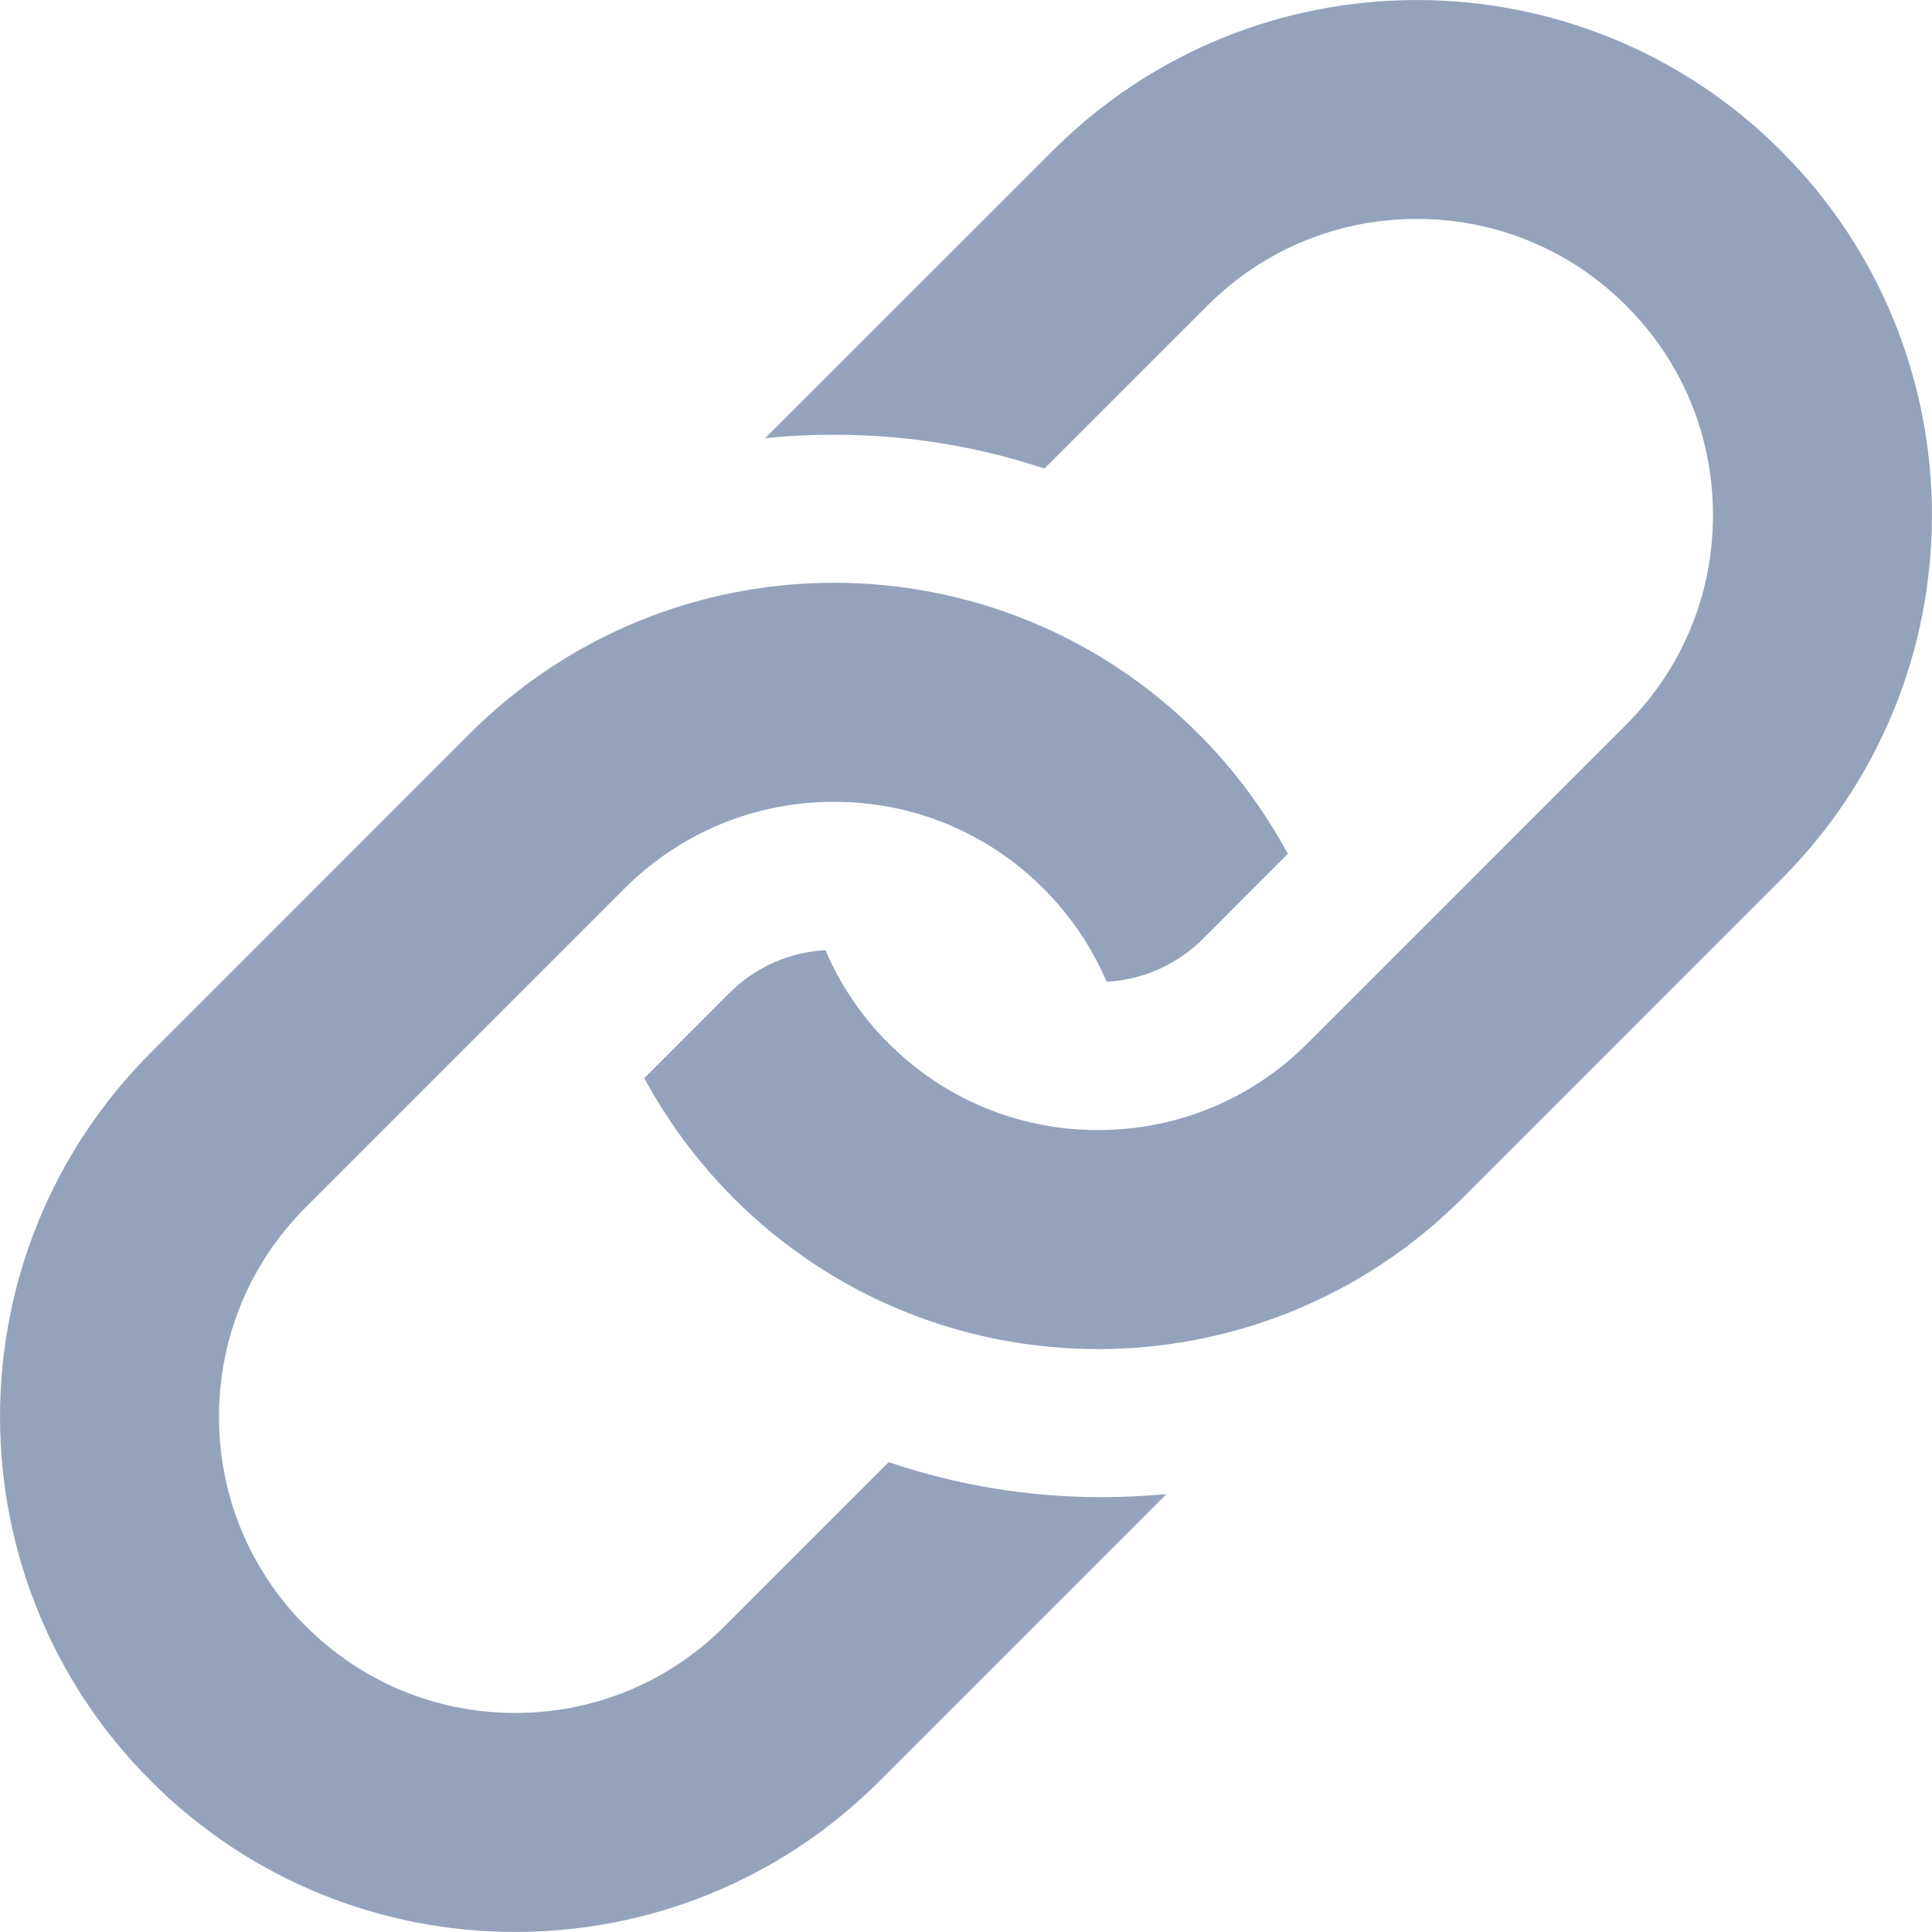
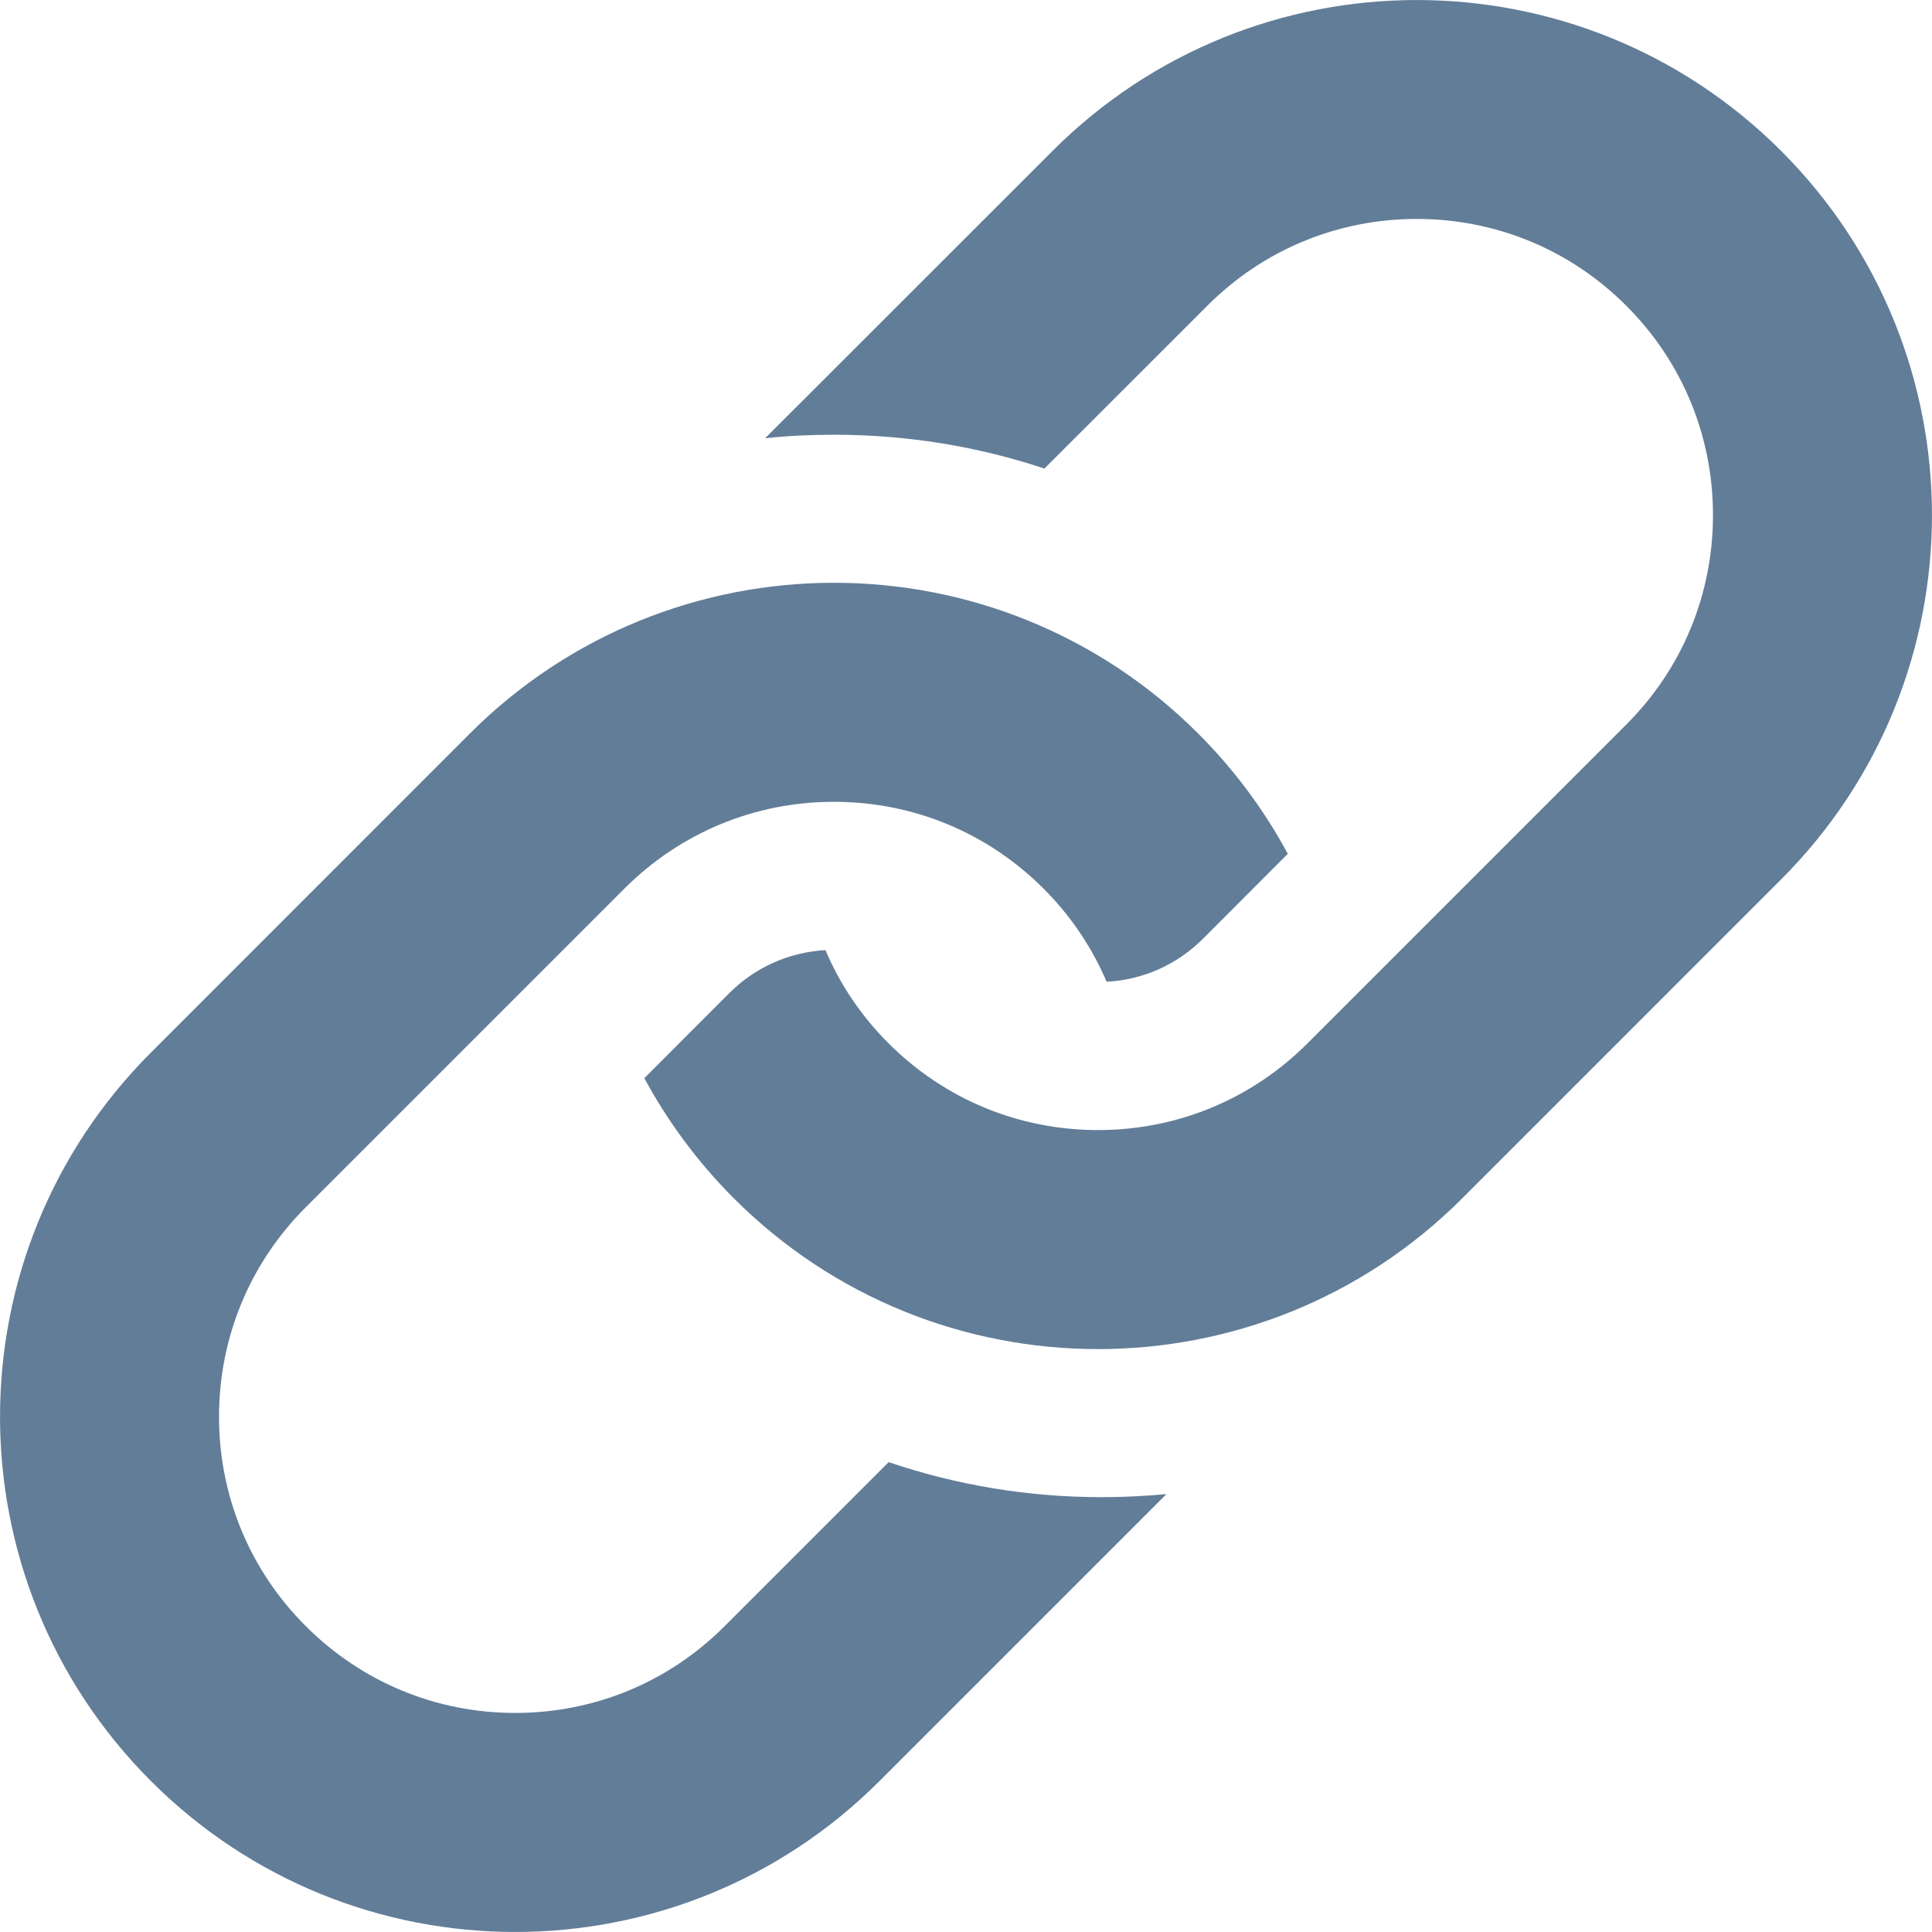
- <svg xmlns="http://www.w3.org/2000/svg" fill="#94a2bc" version="1.1" x="0px" y="0px" viewBox="0 0 512 512" enable-background="new 0 0 512 512" xml:space="preserve">
+ <svg xmlns="http://www.w3.org/2000/svg" fill="#627D98" version="1.1" x="0px" y="0px" viewBox="0 0 512 512" enable-background="new 0 0 512 512" xml:space="preserve">
  <g>
    <path d="M472.021,39.991c-53.325-53.311-139.774-53.311-193.084,0l-76.184,76.154c6.031-0.656,12.125-0.938,18.25-0.938   c19.28,0,38.028,3.063,55.777,8.968l43.17-43.155c14.827-14.843,34.545-22.999,55.513-22.999c20.97,0,40.688,8.156,55.515,22.999   c14.828,14.812,22.981,34.499,22.981,55.498c0,20.968-8.153,40.686-22.981,55.498l-84.465,84.466   C331.687,291.326,311.968,299.48,291,299.48c-21,0-40.686-8.154-55.528-22.998c-7.219-7.188-12.843-15.563-16.718-24.688   c-9.625,0.531-18.624,4.531-25.499,11.405l-22.499,22.529c6.156,11.405,14.062,22.155,23.687,31.813   c53.31,53.313,139.774,53.313,193.099,0l84.48-84.497C525.316,179.736,525.316,93.302,472.021,39.991z" />
    <path d="M291.905,396.76c-19.312,0-38.248-3.125-56.402-9.281l-43.467,43.469c-14.812,14.844-34.529,22.999-55.497,22.999   c-20.968,0-40.654-8.155-55.498-22.999c-14.843-14.813-22.999-34.529-22.999-55.498s8.156-40.688,22.999-55.529l84.465-84.465   c14.843-14.812,34.53-22.968,55.498-22.968c20.999,0,40.686,8.156,55.512,22.968c7.22,7.218,12.857,15.593,16.75,24.717   c9.656-0.5,18.671-4.531,25.546-11.405l22.468-22.499c-6.156-11.438-14.078-22.187-23.718-31.843   c-53.31-53.311-139.774-53.311-193.084,0l-84.465,84.497c-53.341,53.313-53.341,139.744,0,193.086   c53.31,53.313,139.744,53.313,193.053,0l76.058-76.059c-5.671,0.529-11.405,0.813-17.187,0.813L291.905,396.76L291.905,396.76z" />
  </g>
</svg>
